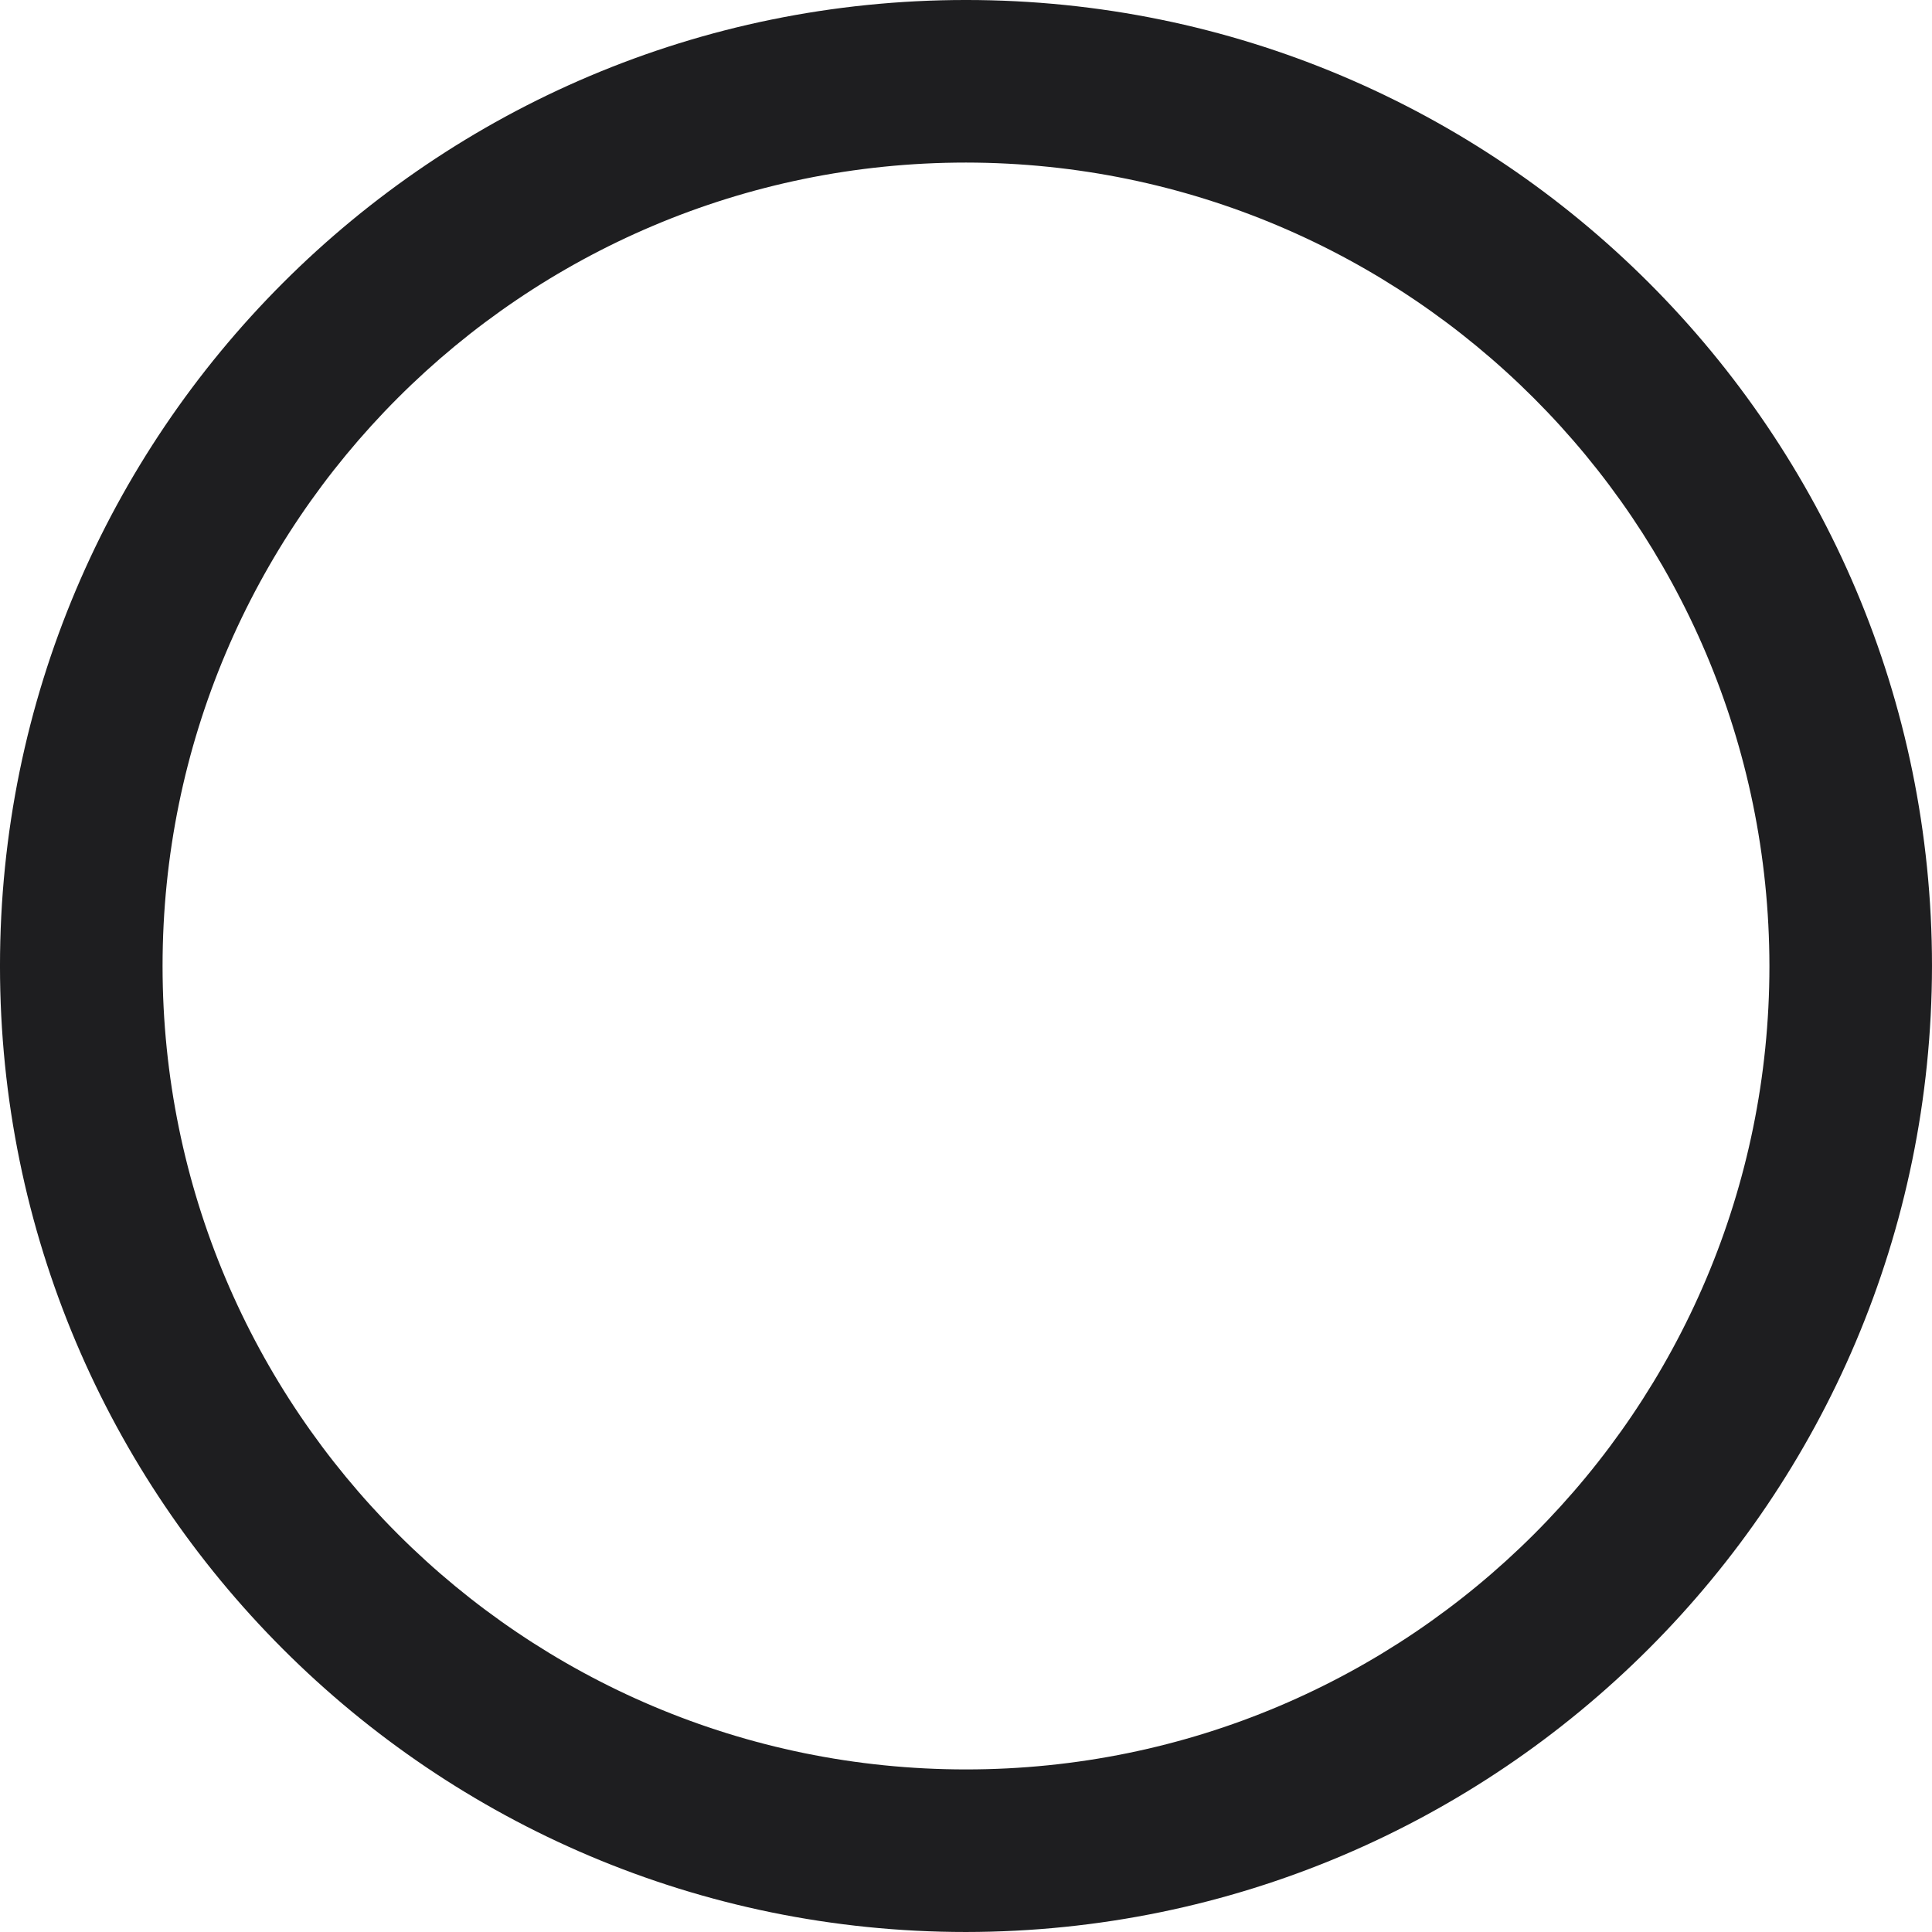
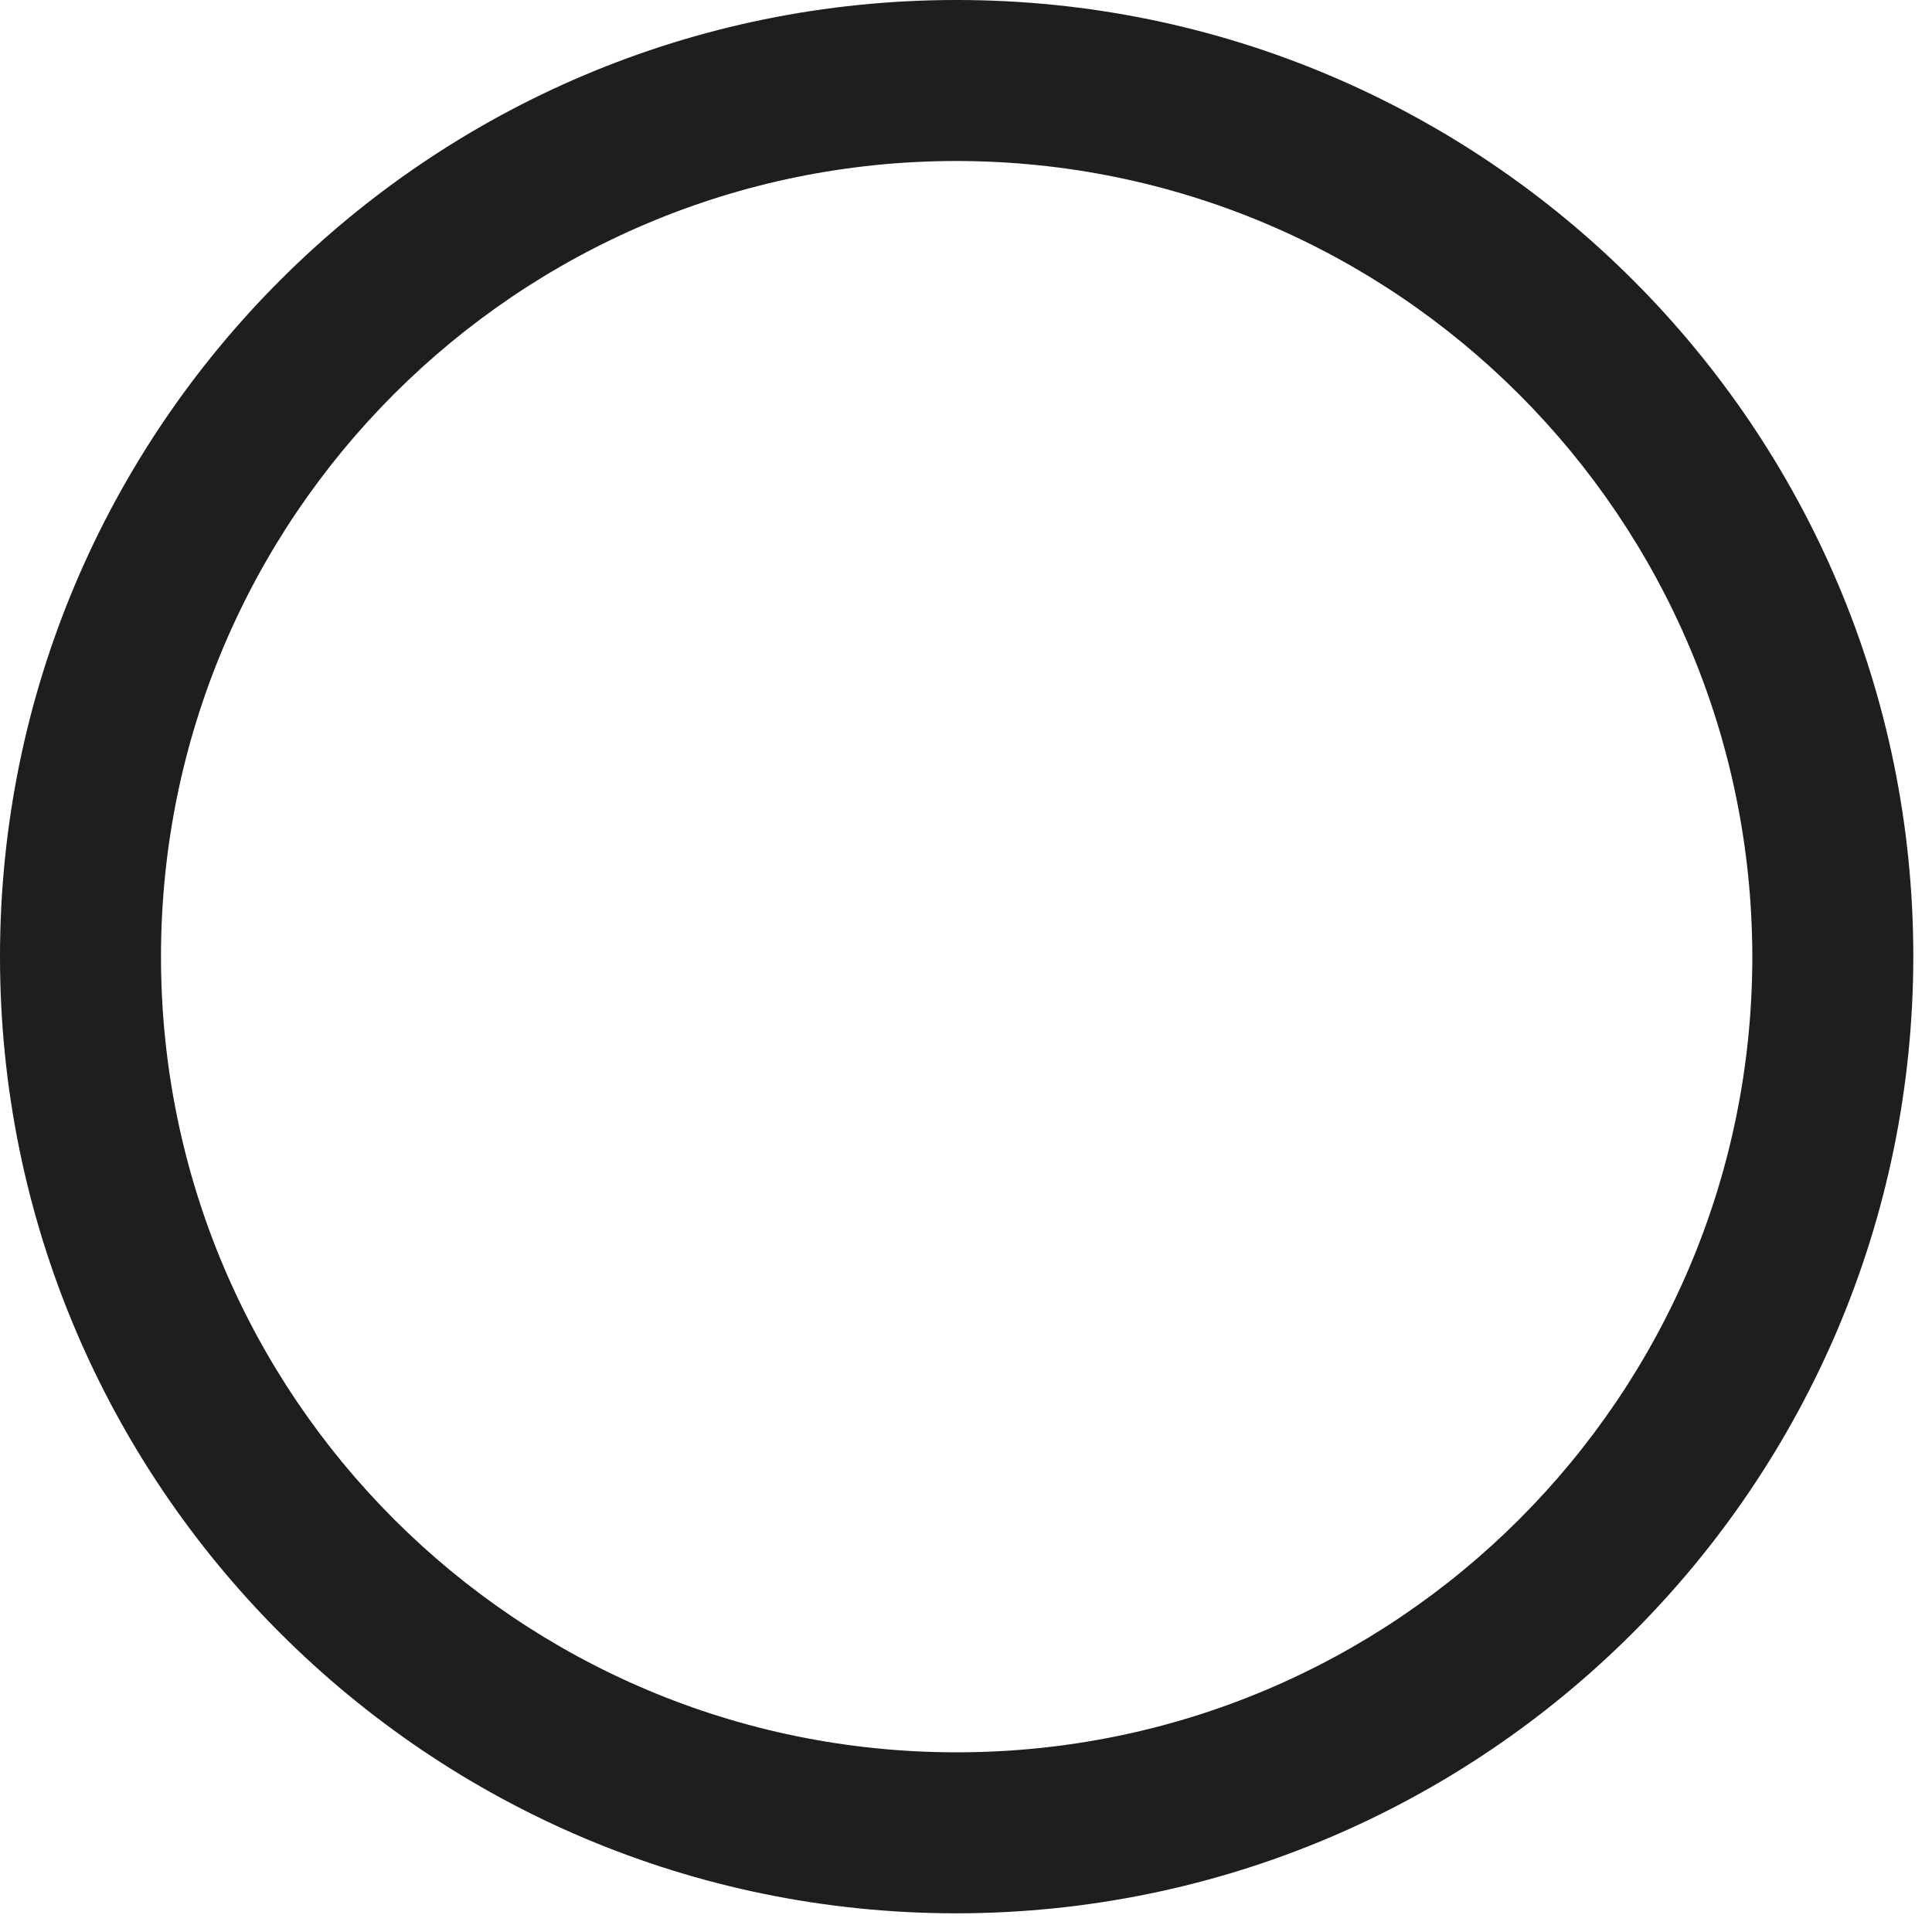
- <svg xmlns="http://www.w3.org/2000/svg" id="Слой_1" data-name="Слой 1" viewBox="0 0 23.768 23.768">
+ <svg xmlns="http://www.w3.org/2000/svg" id="Слой_1" data-name="Слой 1" viewBox="0 0 24 24">
  <defs>
    <style>.cls-1{fill:#1e1e20;}</style>
  </defs>
  <path class="cls-1" d="M427.423,1148.052a11.884,11.884,0,1,1,11.884-11.884A11.897,11.897,0,0,1,427.423,1148.052Zm0-21.768a9.884,9.884,0,1,0,9.884,9.884A9.895,9.895,0,0,0,427.423,1126.284Z" transform="translate(-415.5391 -1124.284)" />
</svg>
